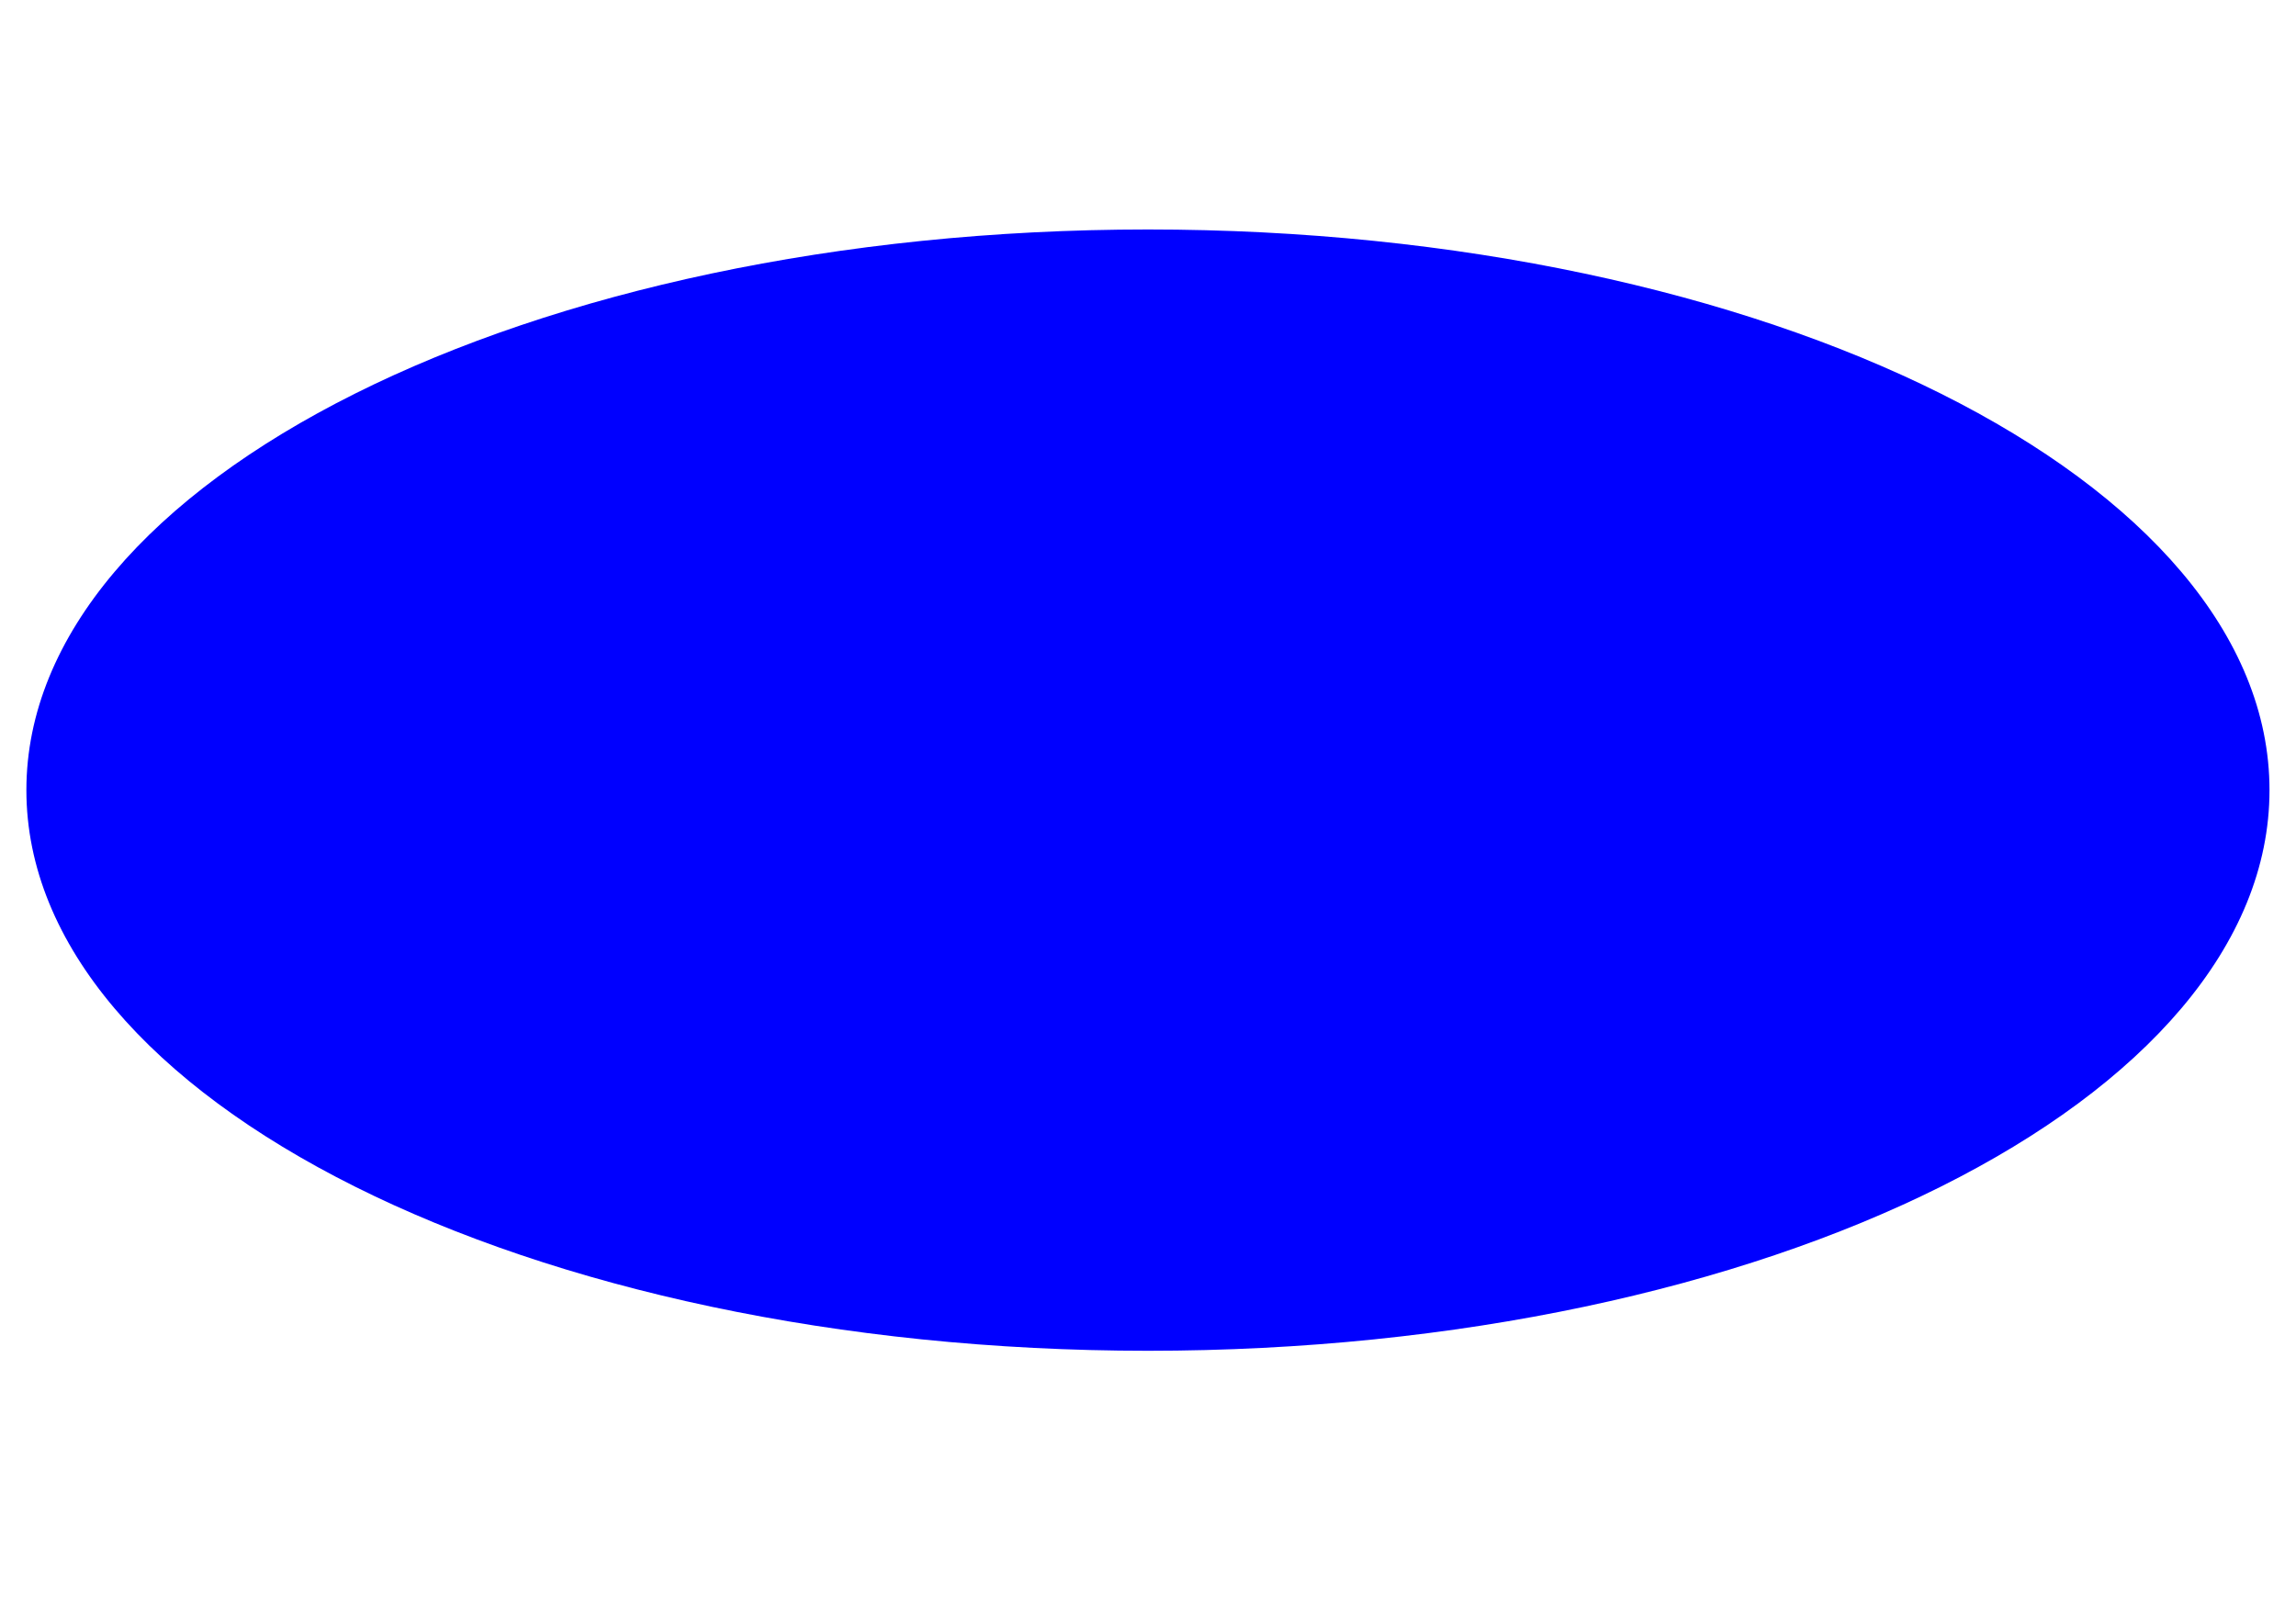
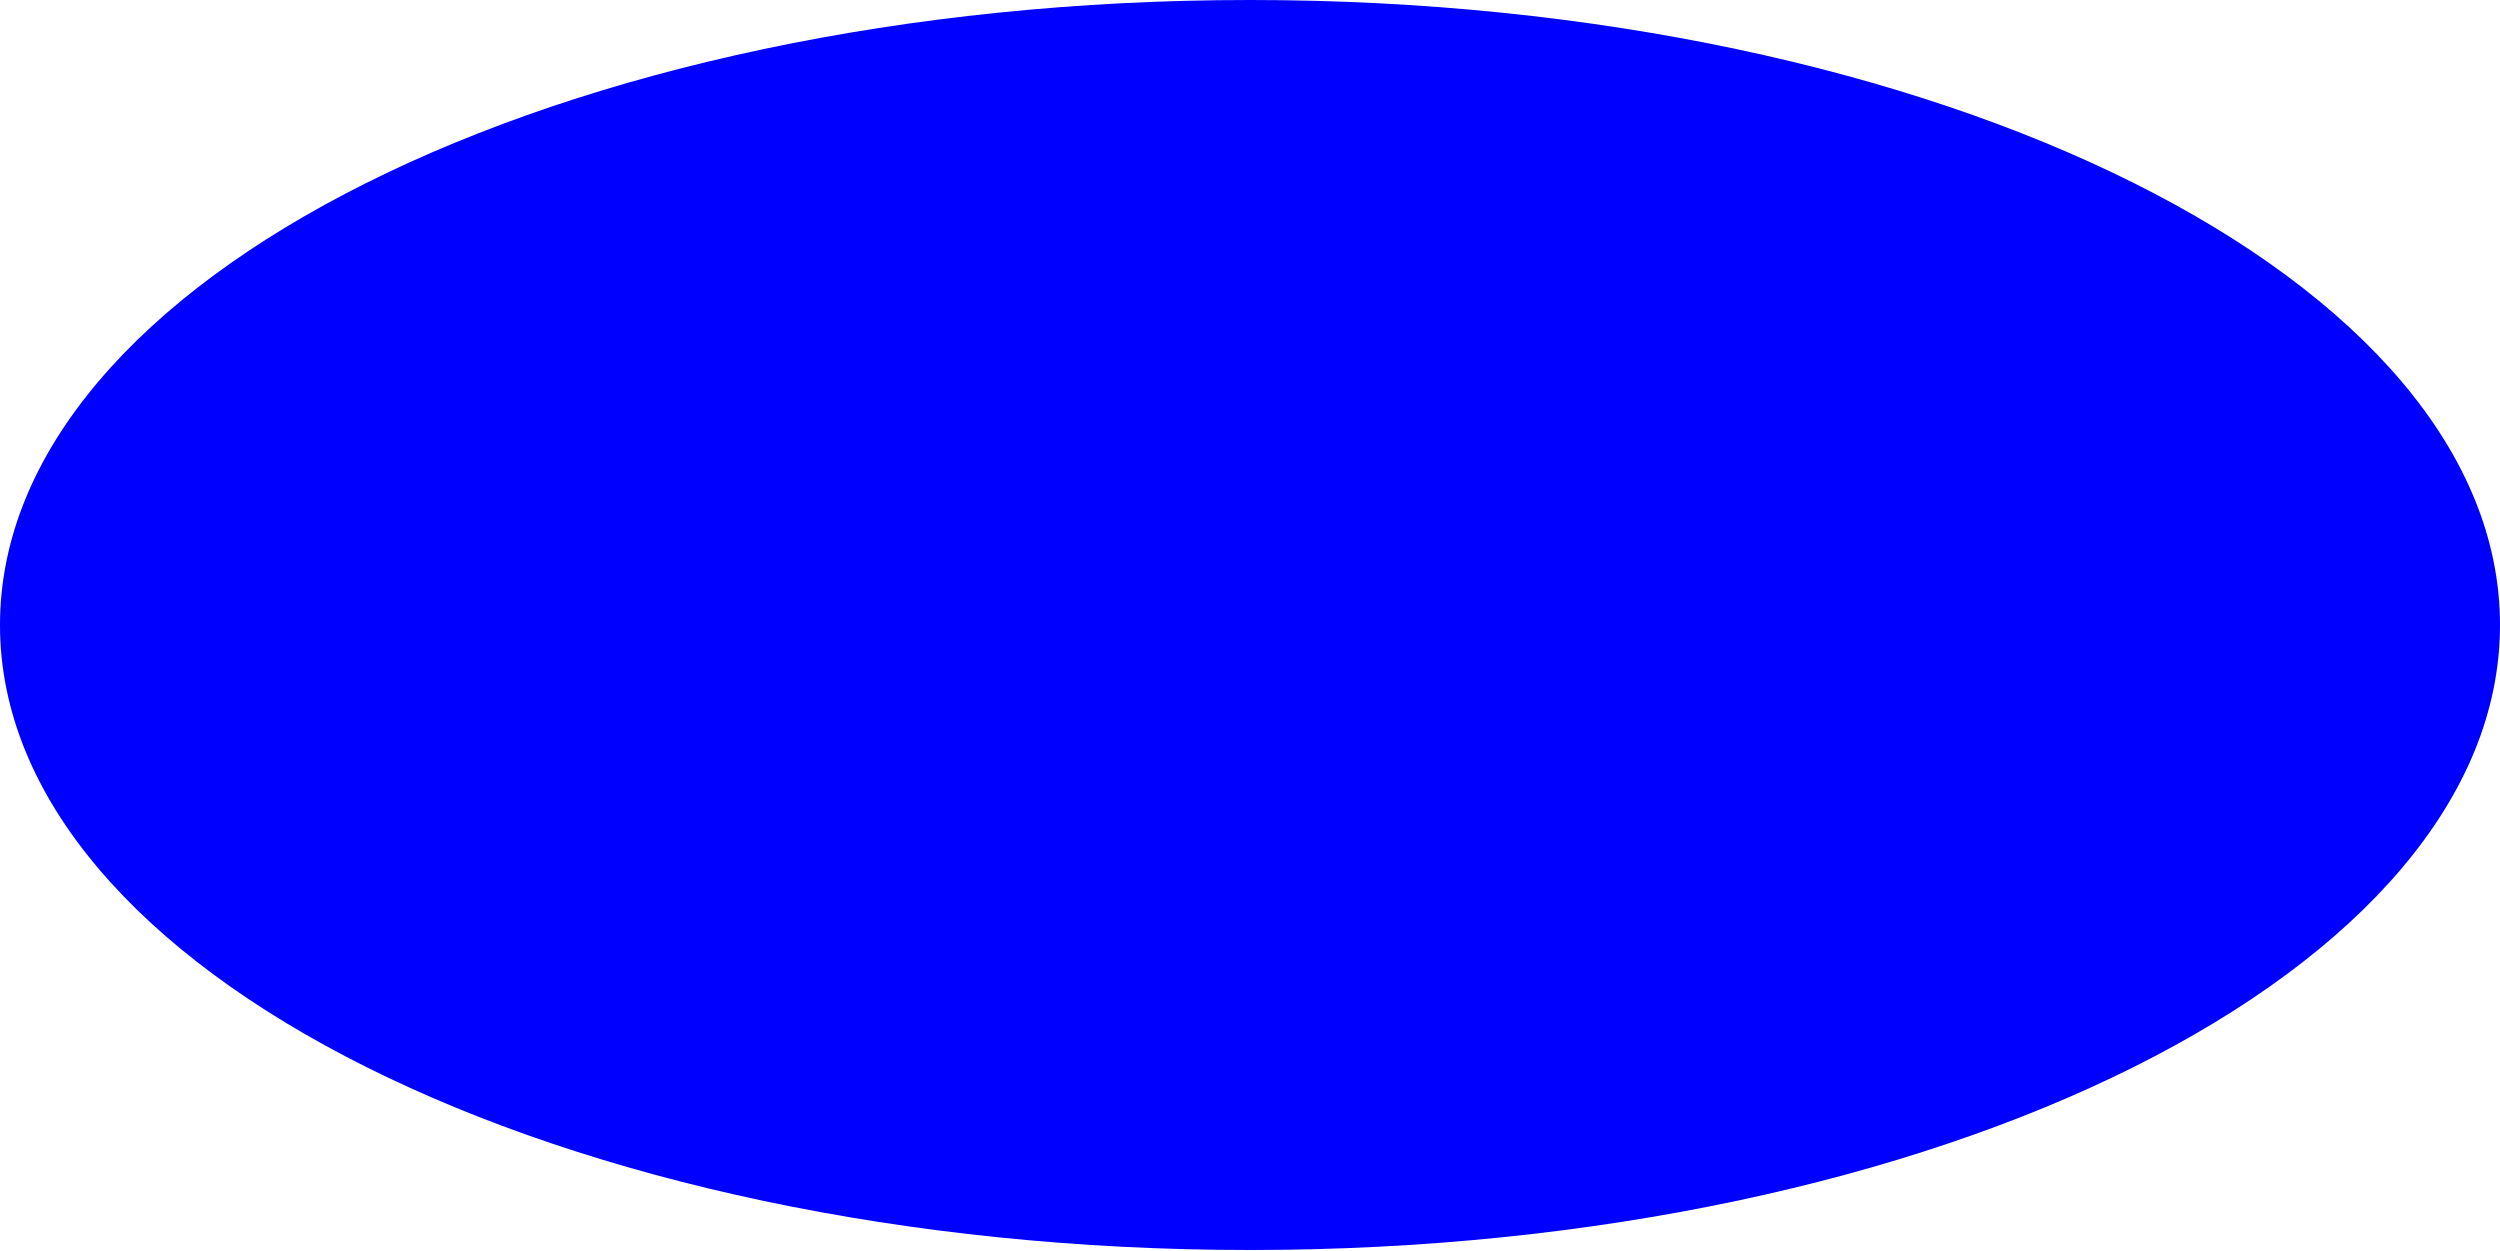
- <svg xmlns="http://www.w3.org/2000/svg" width="125mm" height="88mm" version="1.1" id="svg4">
+ <svg xmlns="http://www.w3.org/2000/svg" width="122.121mm" height="61.061mm" version="1.1" id="svg4">
  <defs id="defs8" />
-   <ellipse cx="236.209" cy="162.621" rx="230.78" ry="115.39" fill="#0000ff" stroke="none" id="ellipse2" style="stroke-width:4.616" />
+   <ellipse cx="230.78" cy="115.39" rx="230.78" ry="115.39" fill="#0000ff" stroke="none" id="ellipse2" style="stroke-width:4.616" />
</svg>
